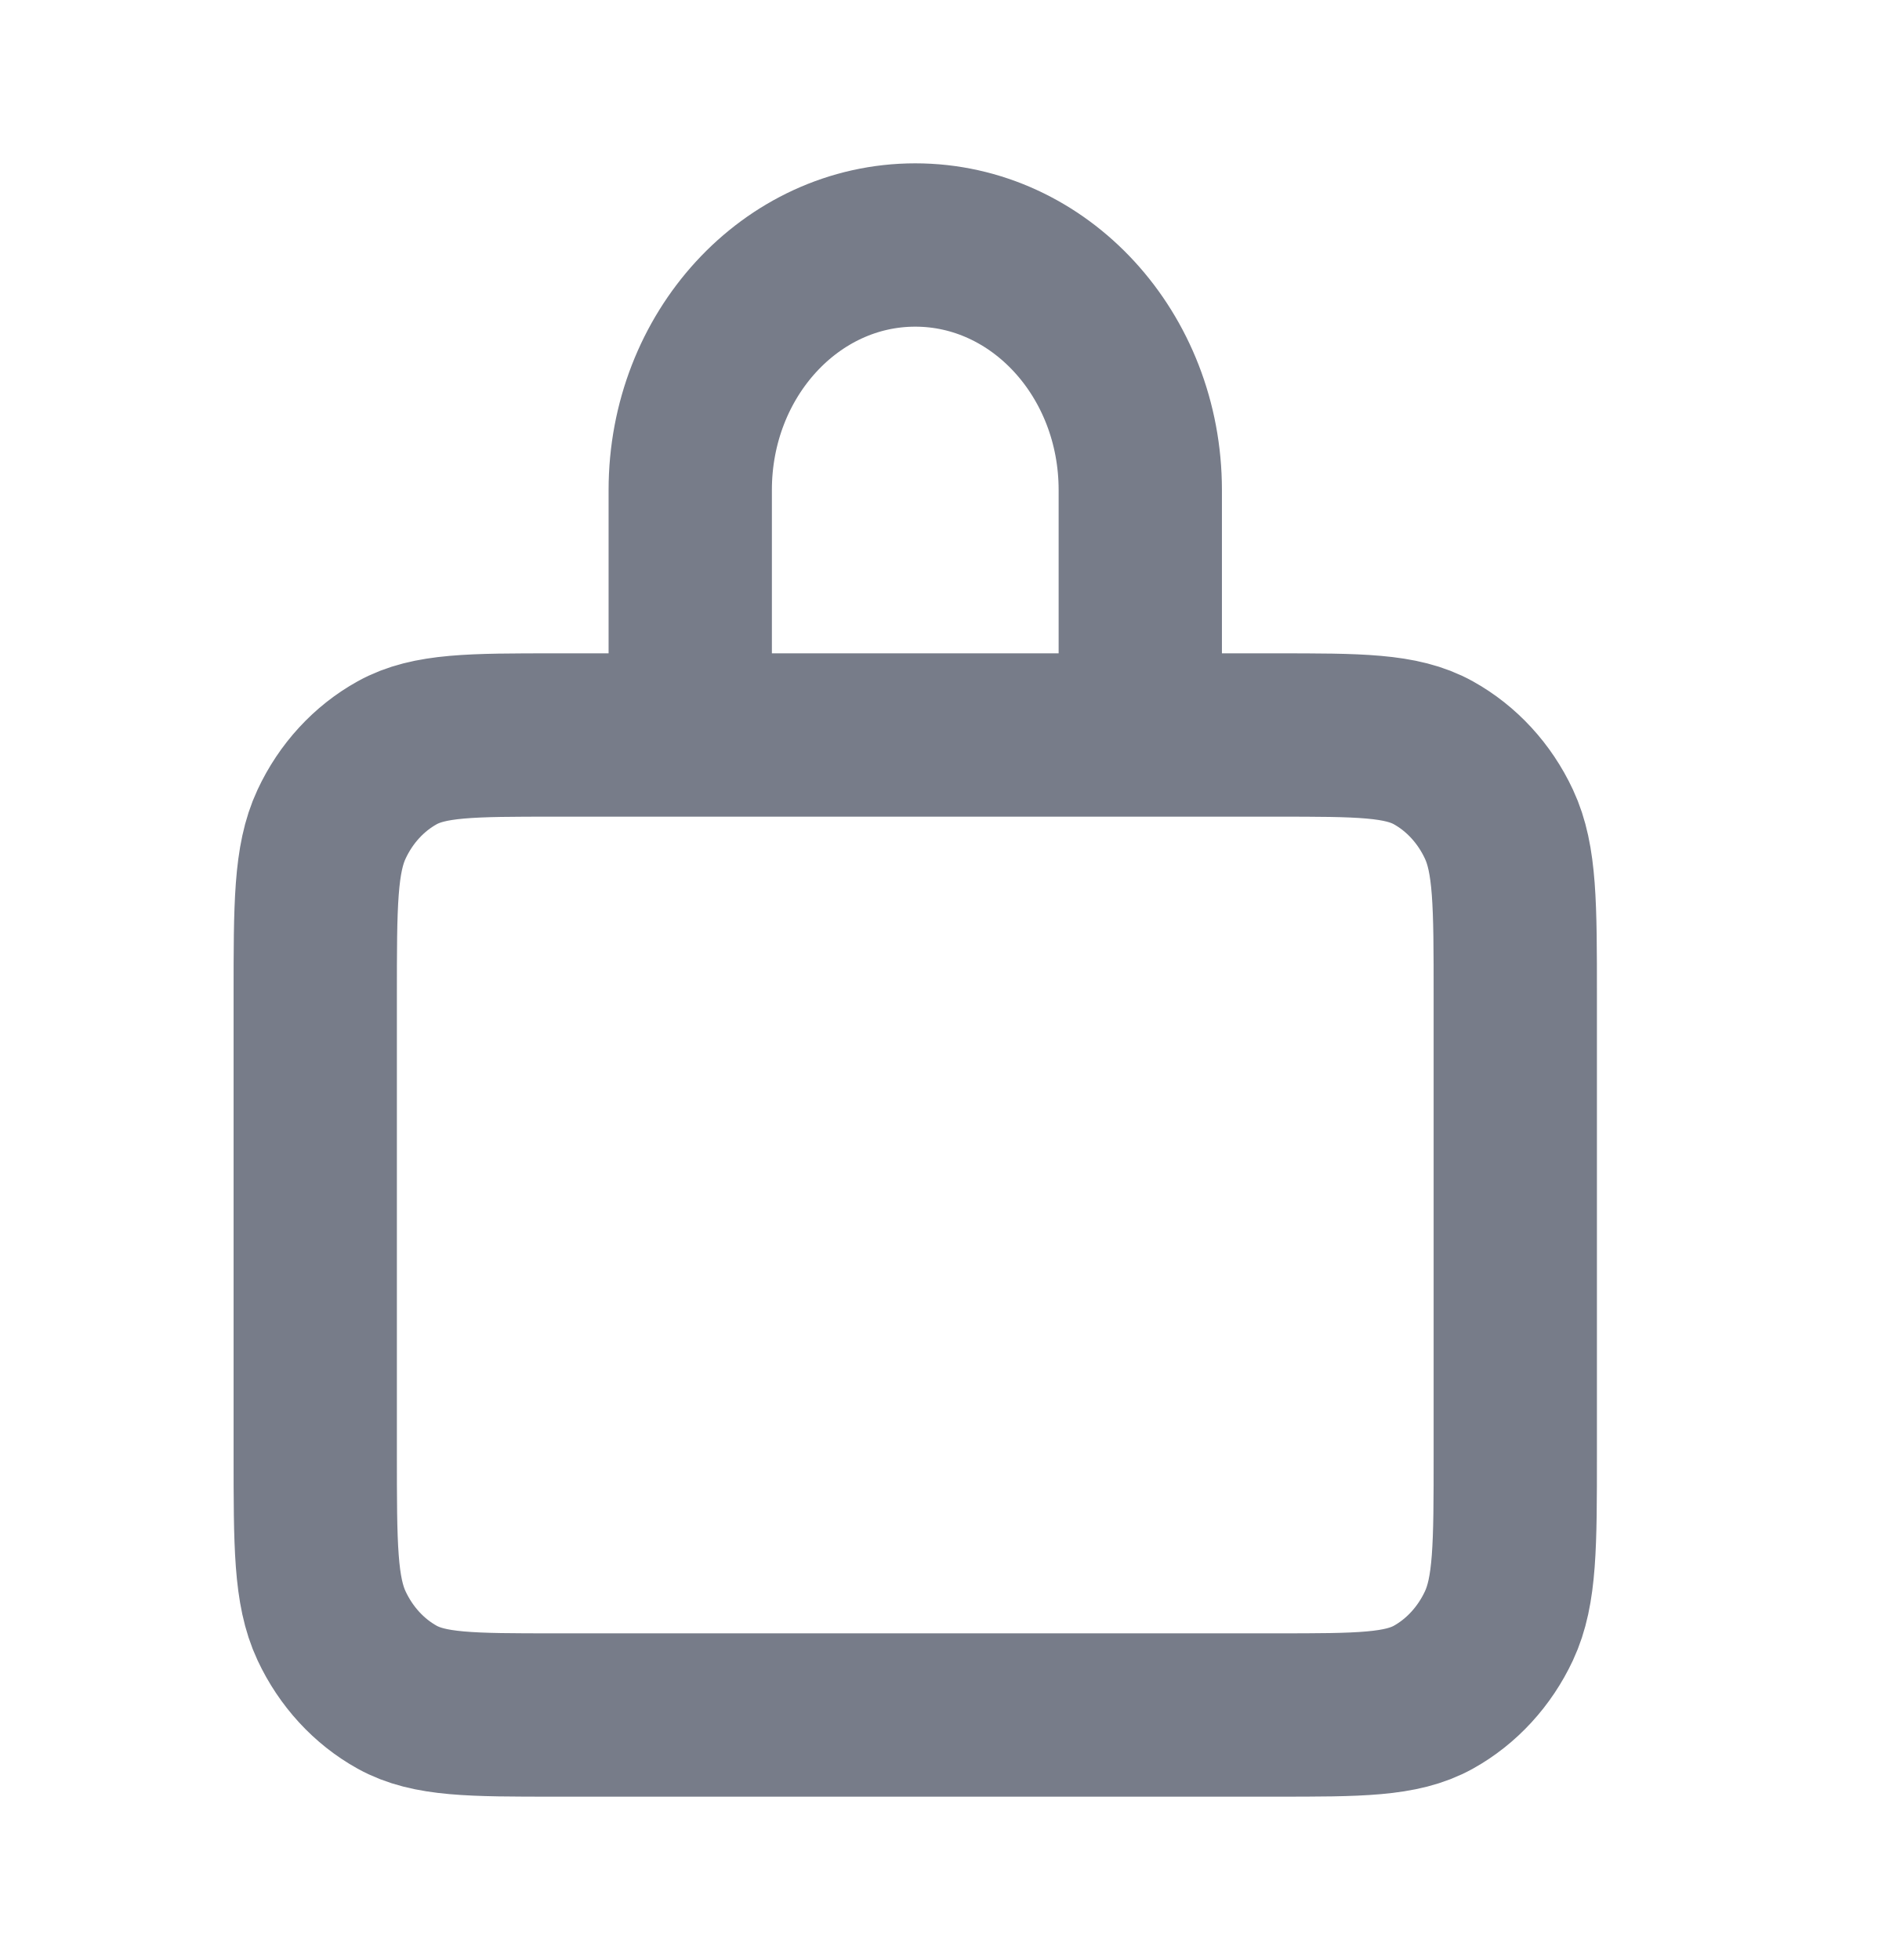
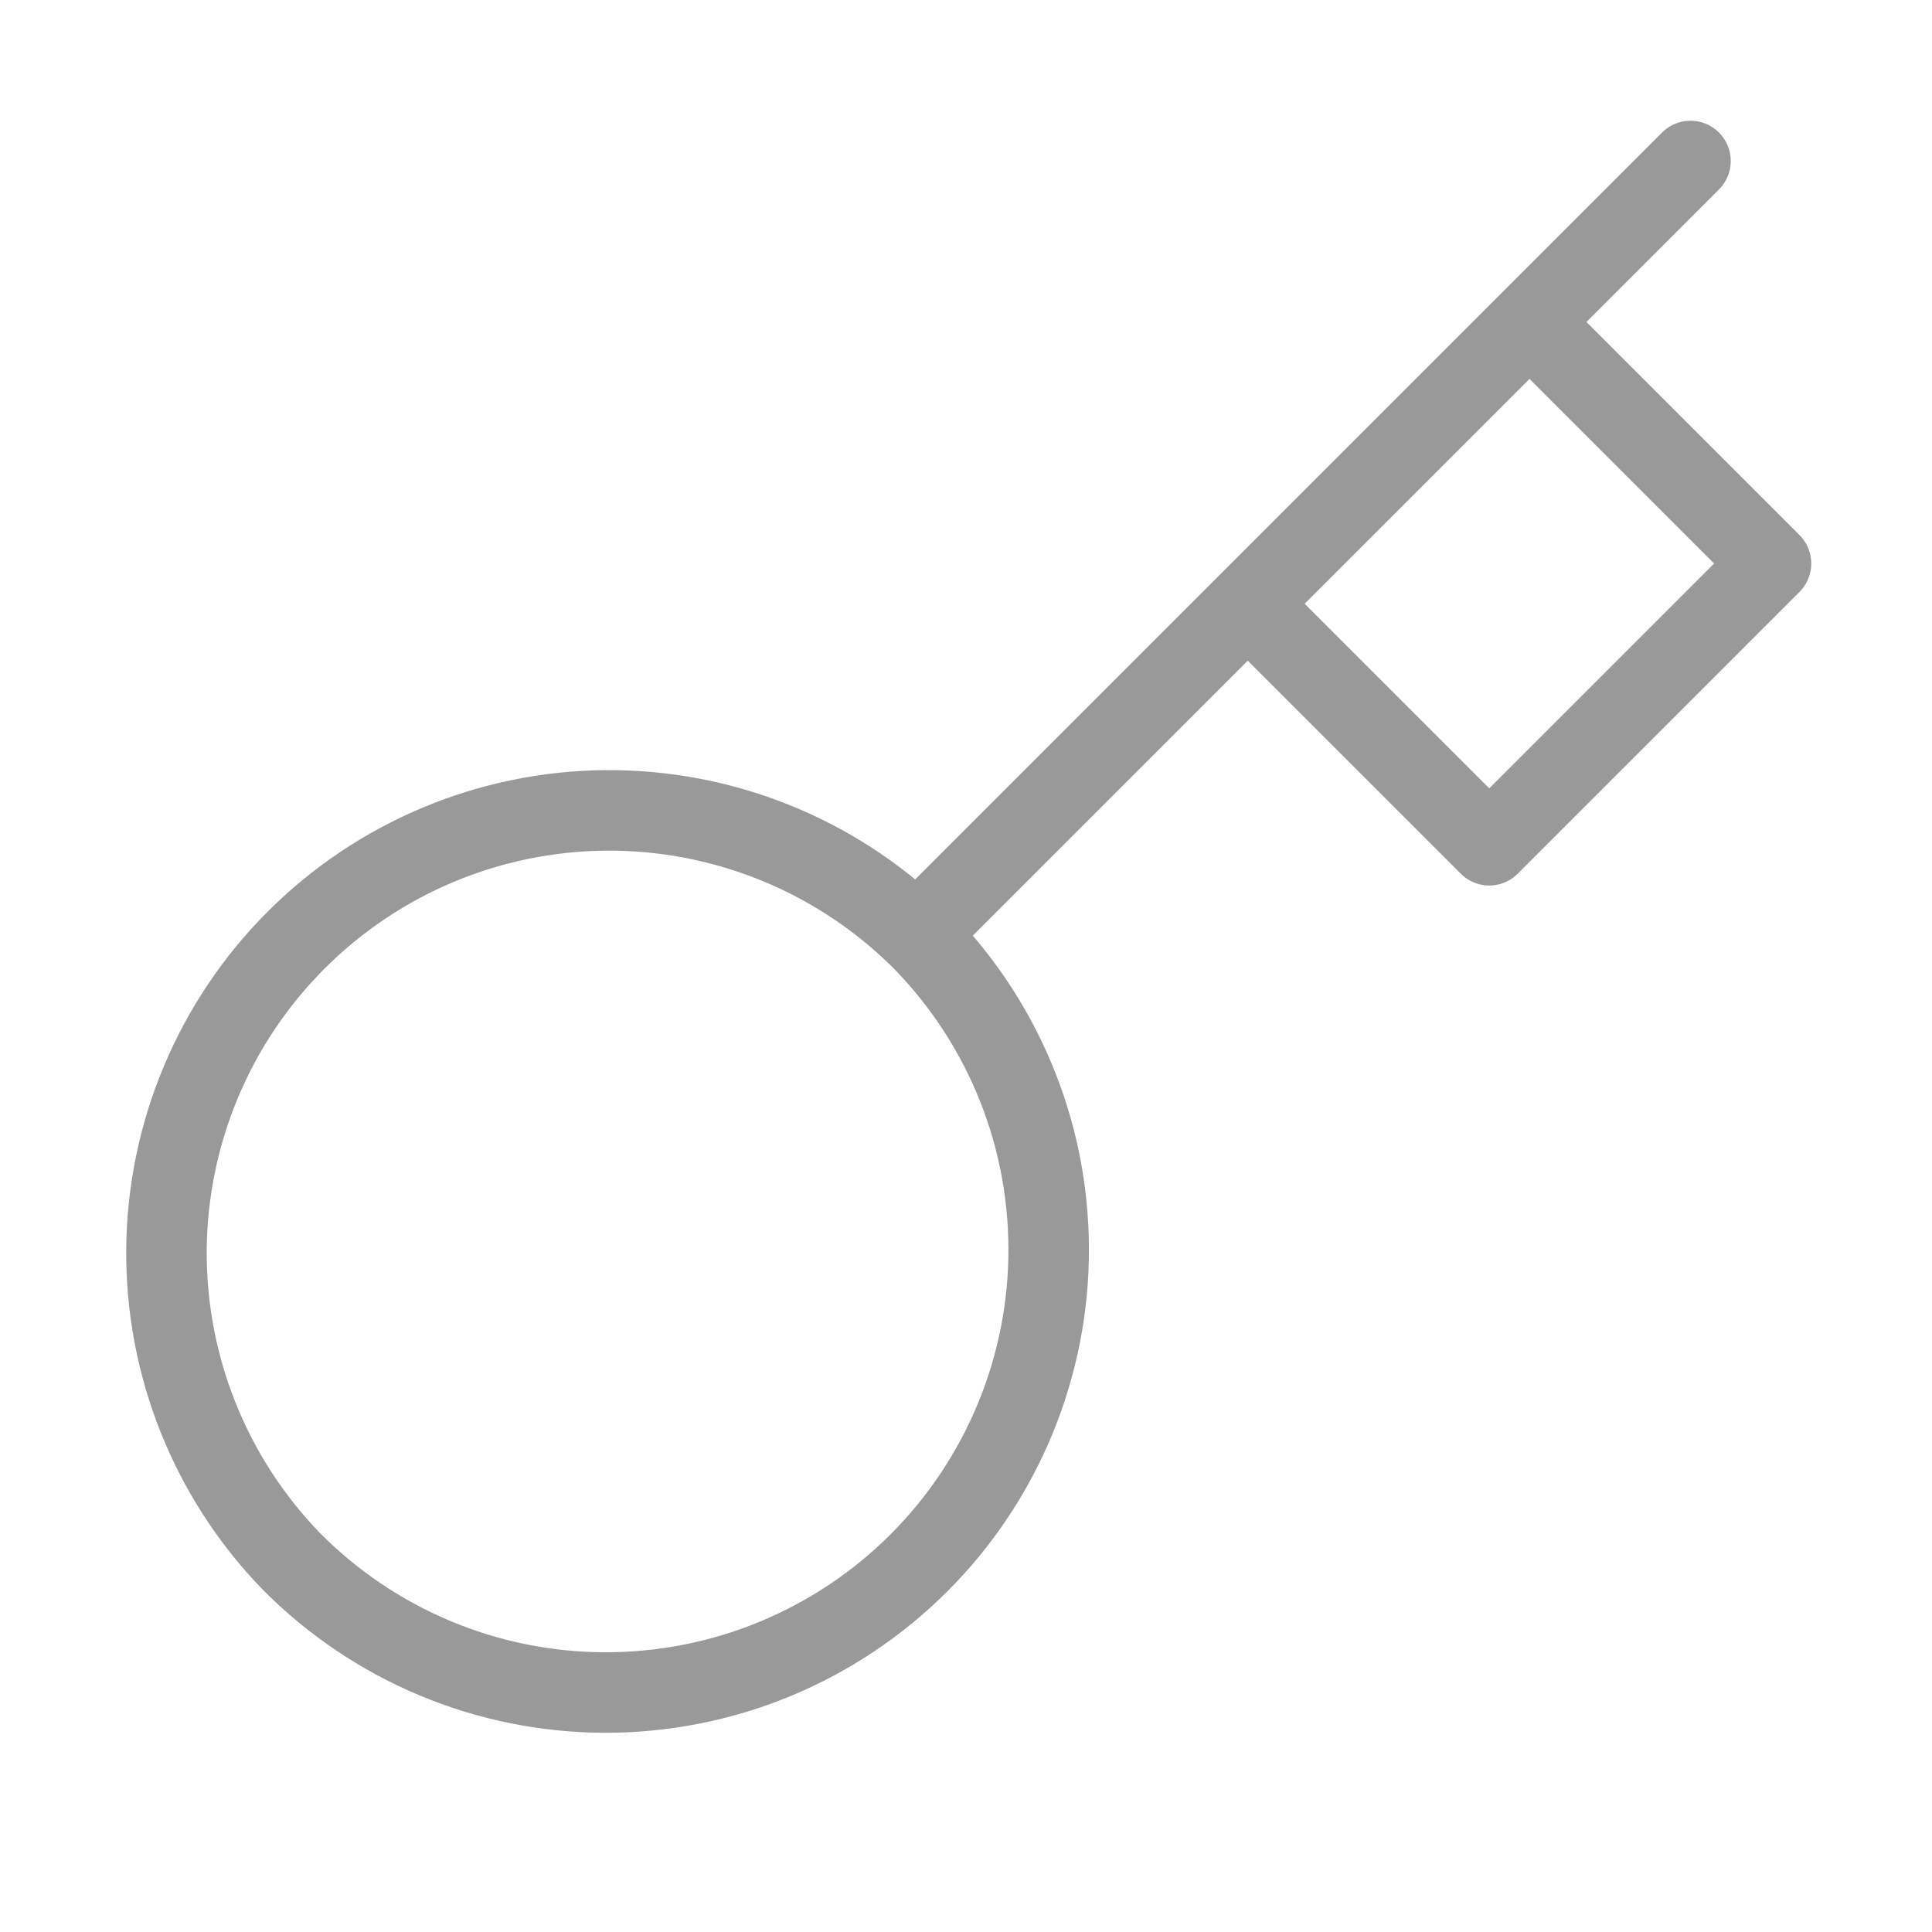
- <svg xmlns="http://www.w3.org/2000/svg" width="23" height="24" viewBox="0 0 23 24" fill="none">
-   <path d="M8.666 9H6.801C5.772 9 5.257 9 4.864 9.218C4.518 9.41 4.237 9.715 4.061 10.092C3.861 10.52 3.861 11.08 3.861 12.2V17.8C3.861 18.92 3.861 19.48 4.061 19.908C4.237 20.284 4.518 20.59 4.864 20.782C5.257 21 5.771 21 6.798 21H15.623C16.649 21 17.163 21 17.556 20.782C17.901 20.59 18.183 20.284 18.359 19.908C18.559 19.48 18.559 18.922 18.559 17.804V12.197C18.559 11.079 18.559 10.519 18.359 10.092C18.183 9.715 17.901 9.41 17.556 9.218C17.163 9 16.649 9 15.62 9H13.754M8.666 9H13.754M8.666 9C8.549 9 8.454 8.897 8.454 8.769V6C8.454 4.343 9.688 3 11.21 3C12.732 3 13.966 4.343 13.966 6V8.769C13.966 8.897 13.871 9 13.754 9" stroke="#777C89" stroke-width="2" stroke-linecap="round" stroke-linejoin="round" />
+ <svg xmlns="http://www.w3.org/2000/svg" width="24" height="24" viewBox="0 0 24 24" fill="none">
+   <path d="M21 2L19 4M19 4L22 7L18.5 10.5L15.5 7.5M19 4L15.5 7.5M11.39 11.61C11.906 12.12 12.317 12.726 12.598 13.395C12.879 14.063 13.025 14.781 13.027 15.507C13.03 16.232 12.888 16.951 12.612 17.621C12.335 18.292 11.929 18.901 11.416 19.414C10.903 19.927 10.294 20.333 9.623 20.61C8.953 20.886 8.234 21.027 7.509 21.025C6.783 21.023 6.066 20.877 5.397 20.596C4.728 20.315 4.121 19.904 3.612 19.388C2.61 18.351 2.056 16.961 2.068 15.519C2.081 14.077 2.659 12.698 3.679 11.678C4.699 10.658 6.078 10.08 7.52 10.067C8.962 10.055 10.352 10.609 11.389 11.611L11.39 11.61ZM11.39 11.61L15.5 7.5" stroke="#999999" stroke-linecap="round" stroke-linejoin="round" />
</svg>
